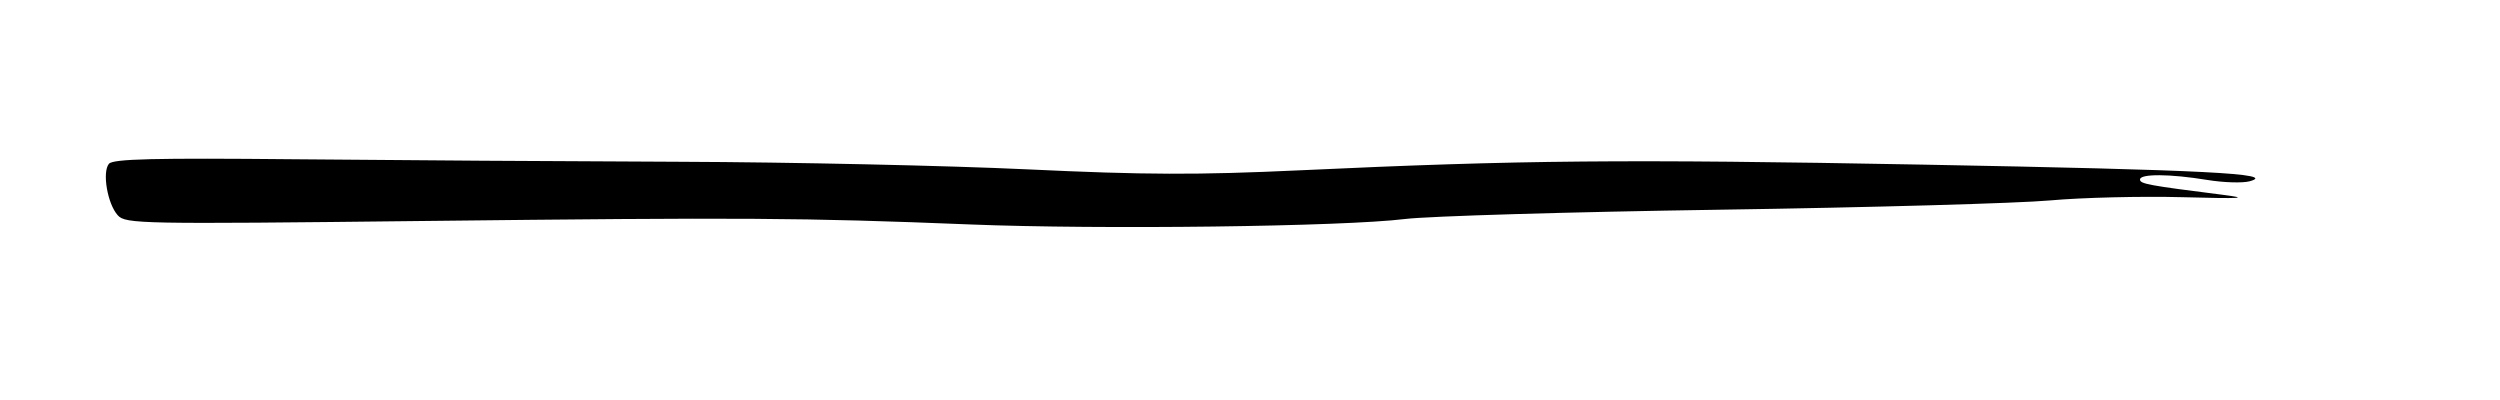
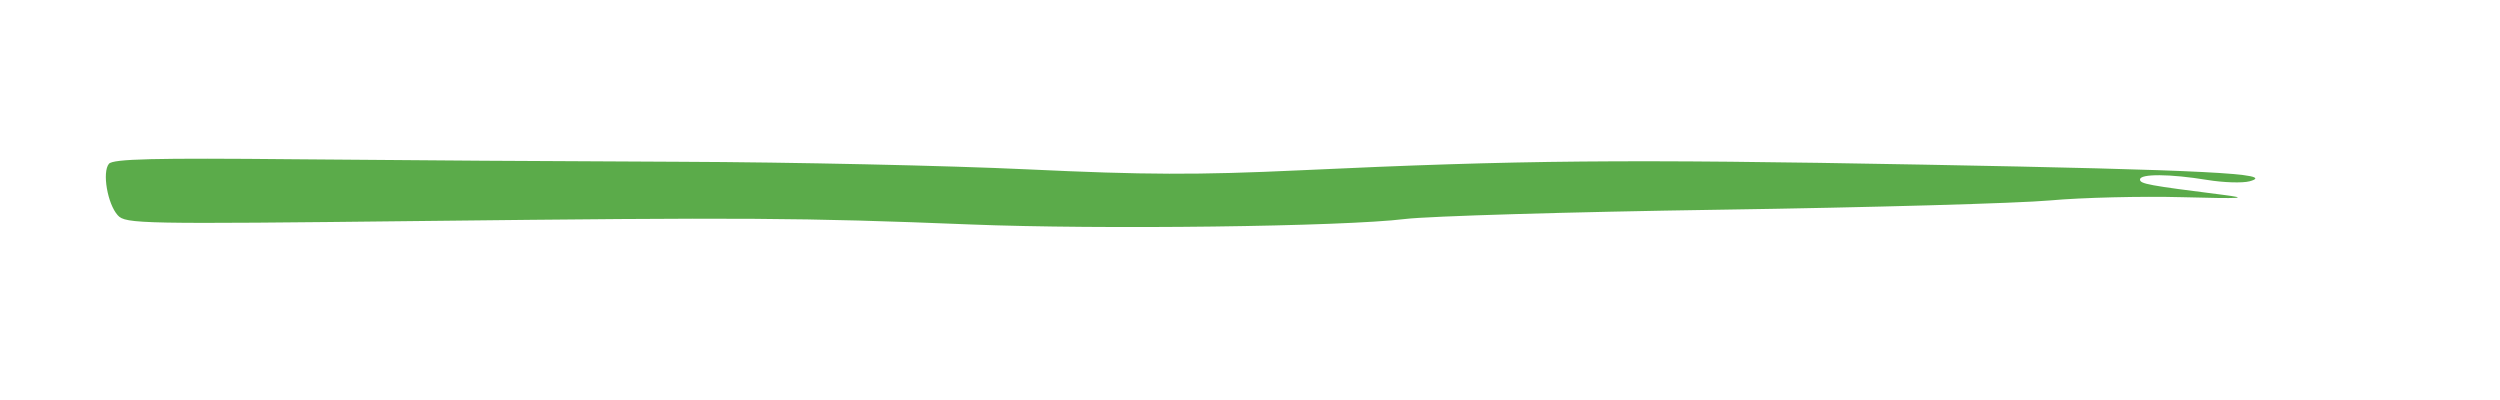
- <svg xmlns="http://www.w3.org/2000/svg" viewBox="0 0 333.333 53.333" height="53.333" width="333.333" id="svg10" version="1.1">
+ <svg xmlns="http://www.w3.org/2000/svg" viewBox="0 0 333.333 53.333" height="53.333" width="333.333" id="svg10" fill="#5BAB4A" version="1.1">
  <defs id="defs14" />
  <g id="g18">
-     <path id="path22" d="m 129.333,29.925 c -22.472,-0.898 -30.112,-0.946 -73.102,-0.458 -37.545,0.426 -39.488,0.39 -40.528,-0.76 -1.375,-1.519 -2.102,-5.756 -1.179,-6.868 0.543,-0.655 6.026,-0.787 24.92,-0.603 13.323,0.13 36.373,0.28 51.223,0.334 14.85,0.054 35.706,0.509 46.348,1.012 15.635,0.739 22.607,0.763 36.333,0.124 29.353,-1.368 43.215,-1.494 82.986,-0.757 37.619,0.697 47.41,1.196 43.615,2.222 -0.945,0.256 -3.495,0.174 -5.667,-0.182 -4.96,-0.812 -8.949,-0.837 -8.949,-0.055 0,0.581 1.09,0.783 11,2.035 3.702,0.468 2.6,0.535 -5.333,0.324 -5.5,-0.146 -13.45,0.048 -17.667,0.431 -4.217,0.383 -24.017,0.94 -44,1.237 -19.983,0.297 -38.883,0.855 -42,1.24 -8.23,1.016 -40.603,1.421 -58,0.725 z" style="fill:#000000;stroke-width:0.667" />
+     <path d="m 129.333,29.925 c -22.472,-0.898 -30.112,-0.946 -73.102,-0.458 -37.545,0.426 -39.488,0.39 -40.528,-0.76 -1.375,-1.519 -2.102,-5.756 -1.179,-6.868 0.543,-0.655 6.026,-0.787 24.92,-0.603 13.323,0.13 36.373,0.28 51.223,0.334 14.85,0.054 35.706,0.509 46.348,1.012 15.635,0.739 22.607,0.763 36.333,0.124 29.353,-1.368 43.215,-1.494 82.986,-0.757 37.619,0.697 47.41,1.196 43.615,2.222 -0.945,0.256 -3.495,0.174 -5.667,-0.182 -4.96,-0.812 -8.949,-0.837 -8.949,-0.055 0,0.581 1.09,0.783 11,2.035 3.702,0.468 2.6,0.535 -5.333,0.324 -5.5,-0.146 -13.45,0.048 -17.667,0.431 -4.217,0.383 -24.017,0.94 -44,1.237 -19.983,0.297 -38.883,0.855 -42,1.24 -8.23,1.016 -40.603,1.421 -58,0.725 z" />
  </g>
</svg>
